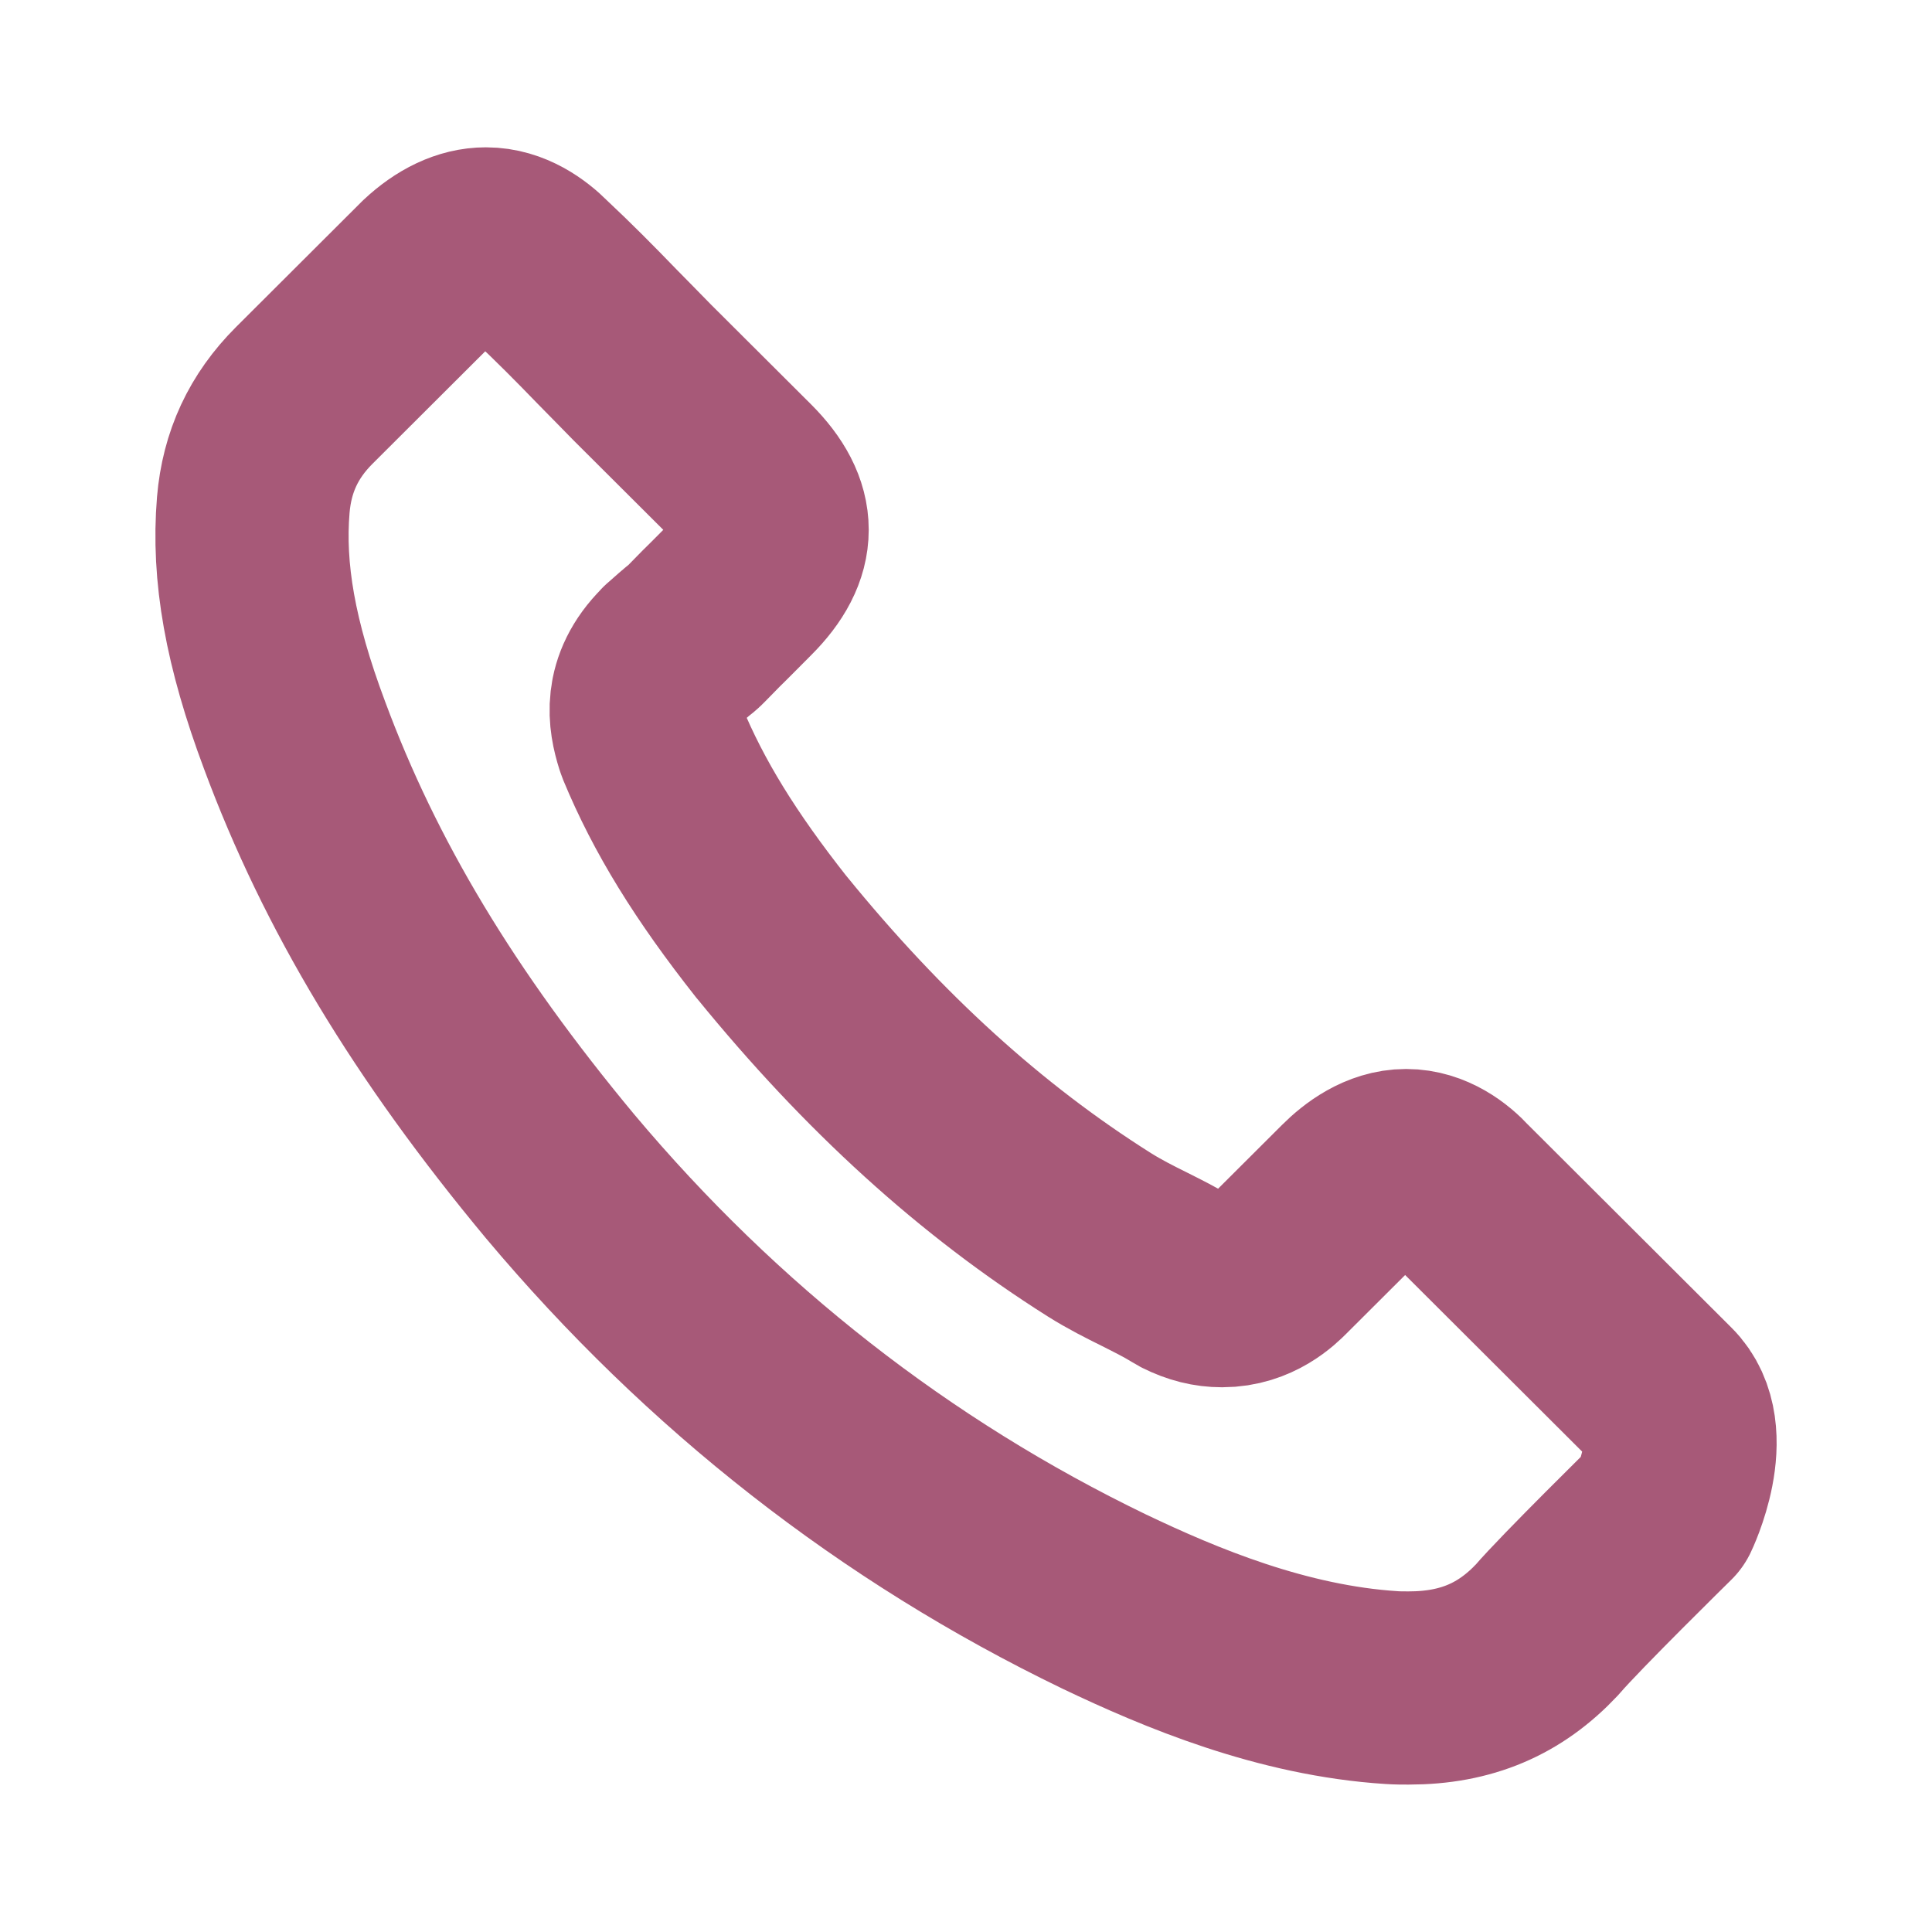
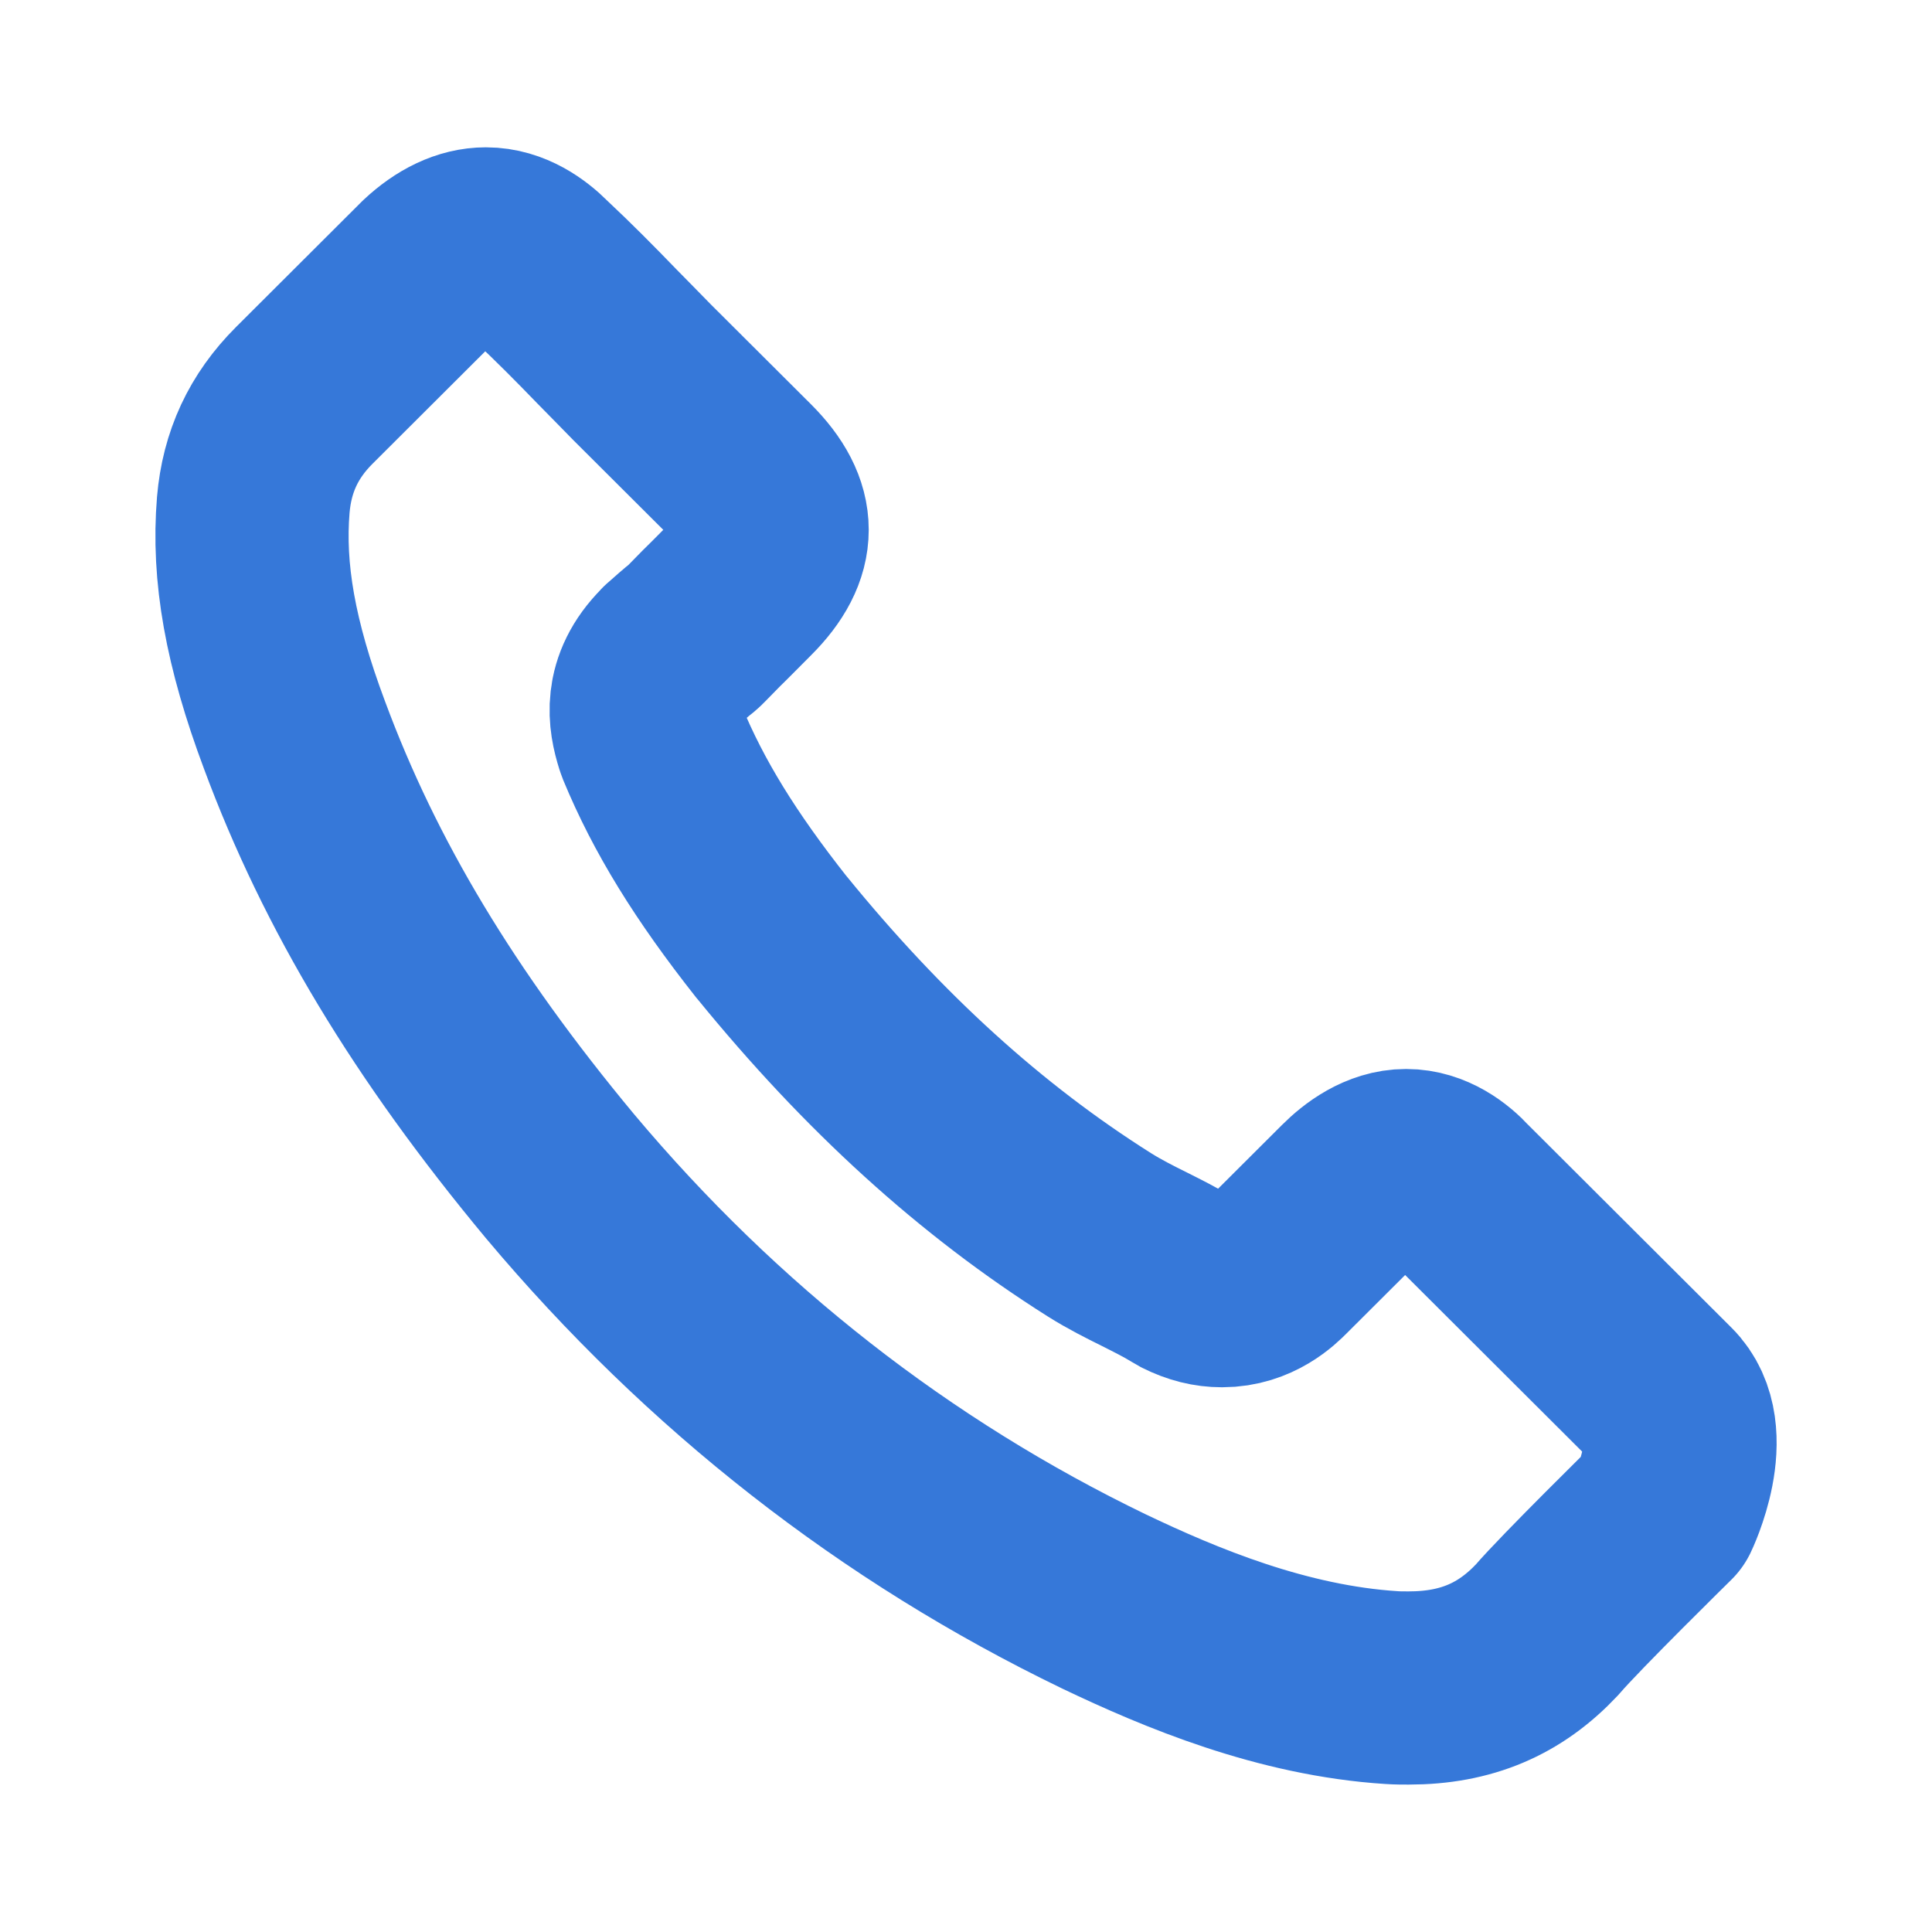
<svg xmlns="http://www.w3.org/2000/svg" width="20" height="20" viewBox="0 0 20 20" fill="none">
-   <path d="M17.22 15.642C17.22 15.642 16.254 16.591 16.017 16.869C15.632 17.28 15.178 17.474 14.582 17.474C14.525 17.474 14.464 17.474 14.407 17.47C13.273 17.398 12.22 16.956 11.43 16.579C9.27 15.536 7.373 14.054 5.797 12.176C4.496 10.611 3.625 9.164 3.049 7.61C2.694 6.662 2.564 5.923 2.622 5.226C2.66 4.78 2.832 4.411 3.148 4.095L4.45 2.796C4.637 2.621 4.835 2.525 5.03 2.525C5.27 2.525 5.465 2.67 5.587 2.792C5.591 2.796 5.595 2.8 5.598 2.803C5.831 3.021 6.053 3.245 6.285 3.485C6.404 3.607 6.526 3.729 6.648 3.855L7.69 4.894C8.094 5.298 8.094 5.671 7.69 6.075C7.579 6.185 7.472 6.296 7.362 6.403C7.041 6.73 7.293 6.479 6.961 6.776C6.953 6.783 6.946 6.787 6.942 6.795C6.614 7.122 6.675 7.442 6.743 7.659C6.747 7.671 6.751 7.682 6.755 7.694C7.026 8.349 7.407 8.966 7.987 9.701L7.991 9.705C9.045 11 10.155 12.009 11.38 12.782C11.537 12.881 11.697 12.961 11.85 13.037C11.987 13.106 12.117 13.171 12.227 13.239C12.243 13.247 12.258 13.258 12.273 13.266C12.403 13.331 12.525 13.361 12.651 13.361C12.968 13.361 13.166 13.163 13.231 13.098L13.979 12.352C14.109 12.222 14.315 12.066 14.556 12.066C14.792 12.066 14.987 12.214 15.105 12.344C15.109 12.348 15.109 12.348 15.113 12.352L17.216 14.45C17.609 14.839 17.22 15.642 17.22 15.642Z" stroke="#A75978" stroke-width="2" stroke-linecap="round" stroke-linejoin="round" />
+   <path d="M17.22 15.642C17.22 15.642 16.254 16.591 16.017 16.869C15.632 17.28 15.178 17.474 14.582 17.474C14.525 17.474 14.464 17.474 14.407 17.47C13.273 17.398 12.22 16.956 11.43 16.579C9.27 15.536 7.373 14.054 5.797 12.176C4.496 10.611 3.625 9.164 3.049 7.61C2.694 6.662 2.564 5.923 2.622 5.226C2.66 4.78 2.832 4.411 3.148 4.095L4.45 2.796C4.637 2.621 4.835 2.525 5.03 2.525C5.27 2.525 5.465 2.67 5.587 2.792C5.591 2.796 5.595 2.8 5.598 2.803C5.831 3.021 6.053 3.245 6.285 3.485C6.404 3.607 6.526 3.729 6.648 3.855L7.69 4.894C8.094 5.298 8.094 5.671 7.69 6.075C7.579 6.185 7.472 6.296 7.362 6.403C7.041 6.73 7.293 6.479 6.961 6.776C6.953 6.783 6.946 6.787 6.942 6.795C6.614 7.122 6.675 7.442 6.743 7.659C6.747 7.671 6.751 7.682 6.755 7.694C7.026 8.349 7.407 8.966 7.987 9.701L7.991 9.705C9.045 11 10.155 12.009 11.38 12.782C11.537 12.881 11.697 12.961 11.85 13.037C11.987 13.106 12.117 13.171 12.227 13.239C12.243 13.247 12.258 13.258 12.273 13.266C12.403 13.331 12.525 13.361 12.651 13.361C12.968 13.361 13.166 13.163 13.231 13.098L13.979 12.352C14.109 12.222 14.315 12.066 14.556 12.066C14.792 12.066 14.987 12.214 15.105 12.344C15.109 12.348 15.109 12.348 15.113 12.352L17.216 14.45C17.609 14.839 17.22 15.642 17.22 15.642Z" stroke="#3678D9" stroke-width="2" stroke-linecap="round" stroke-linejoin="round" />
</svg>
